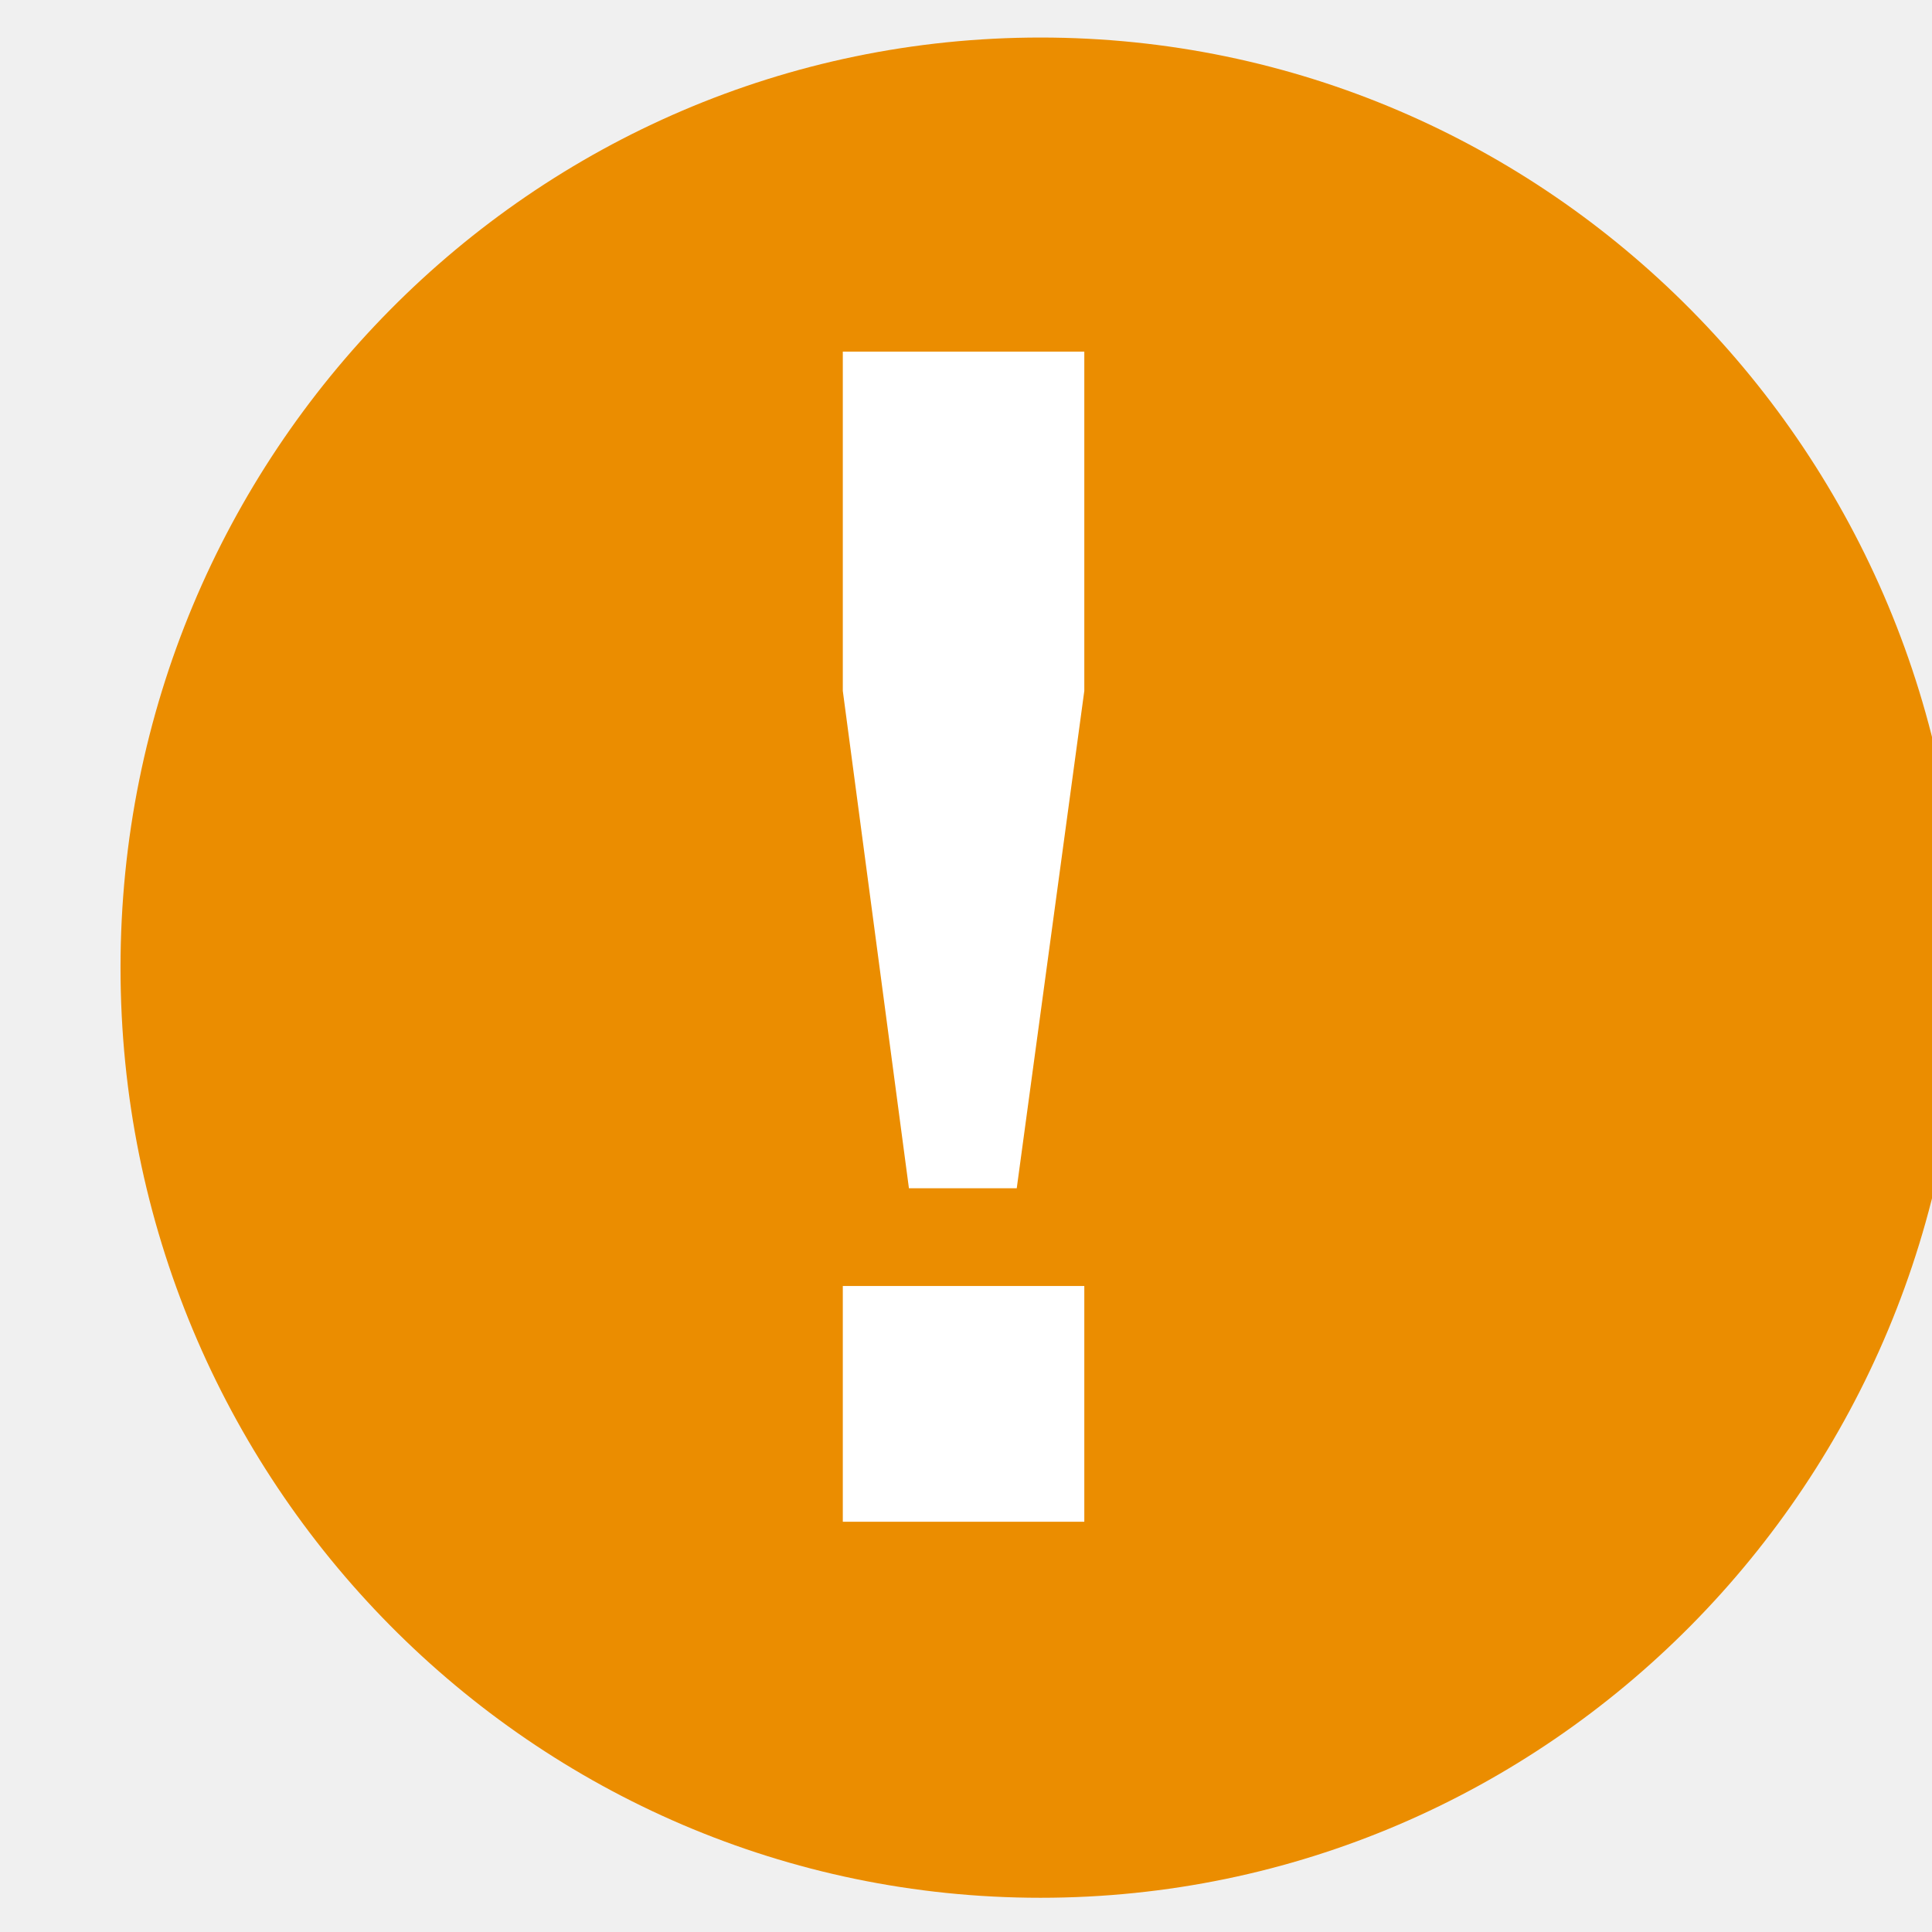
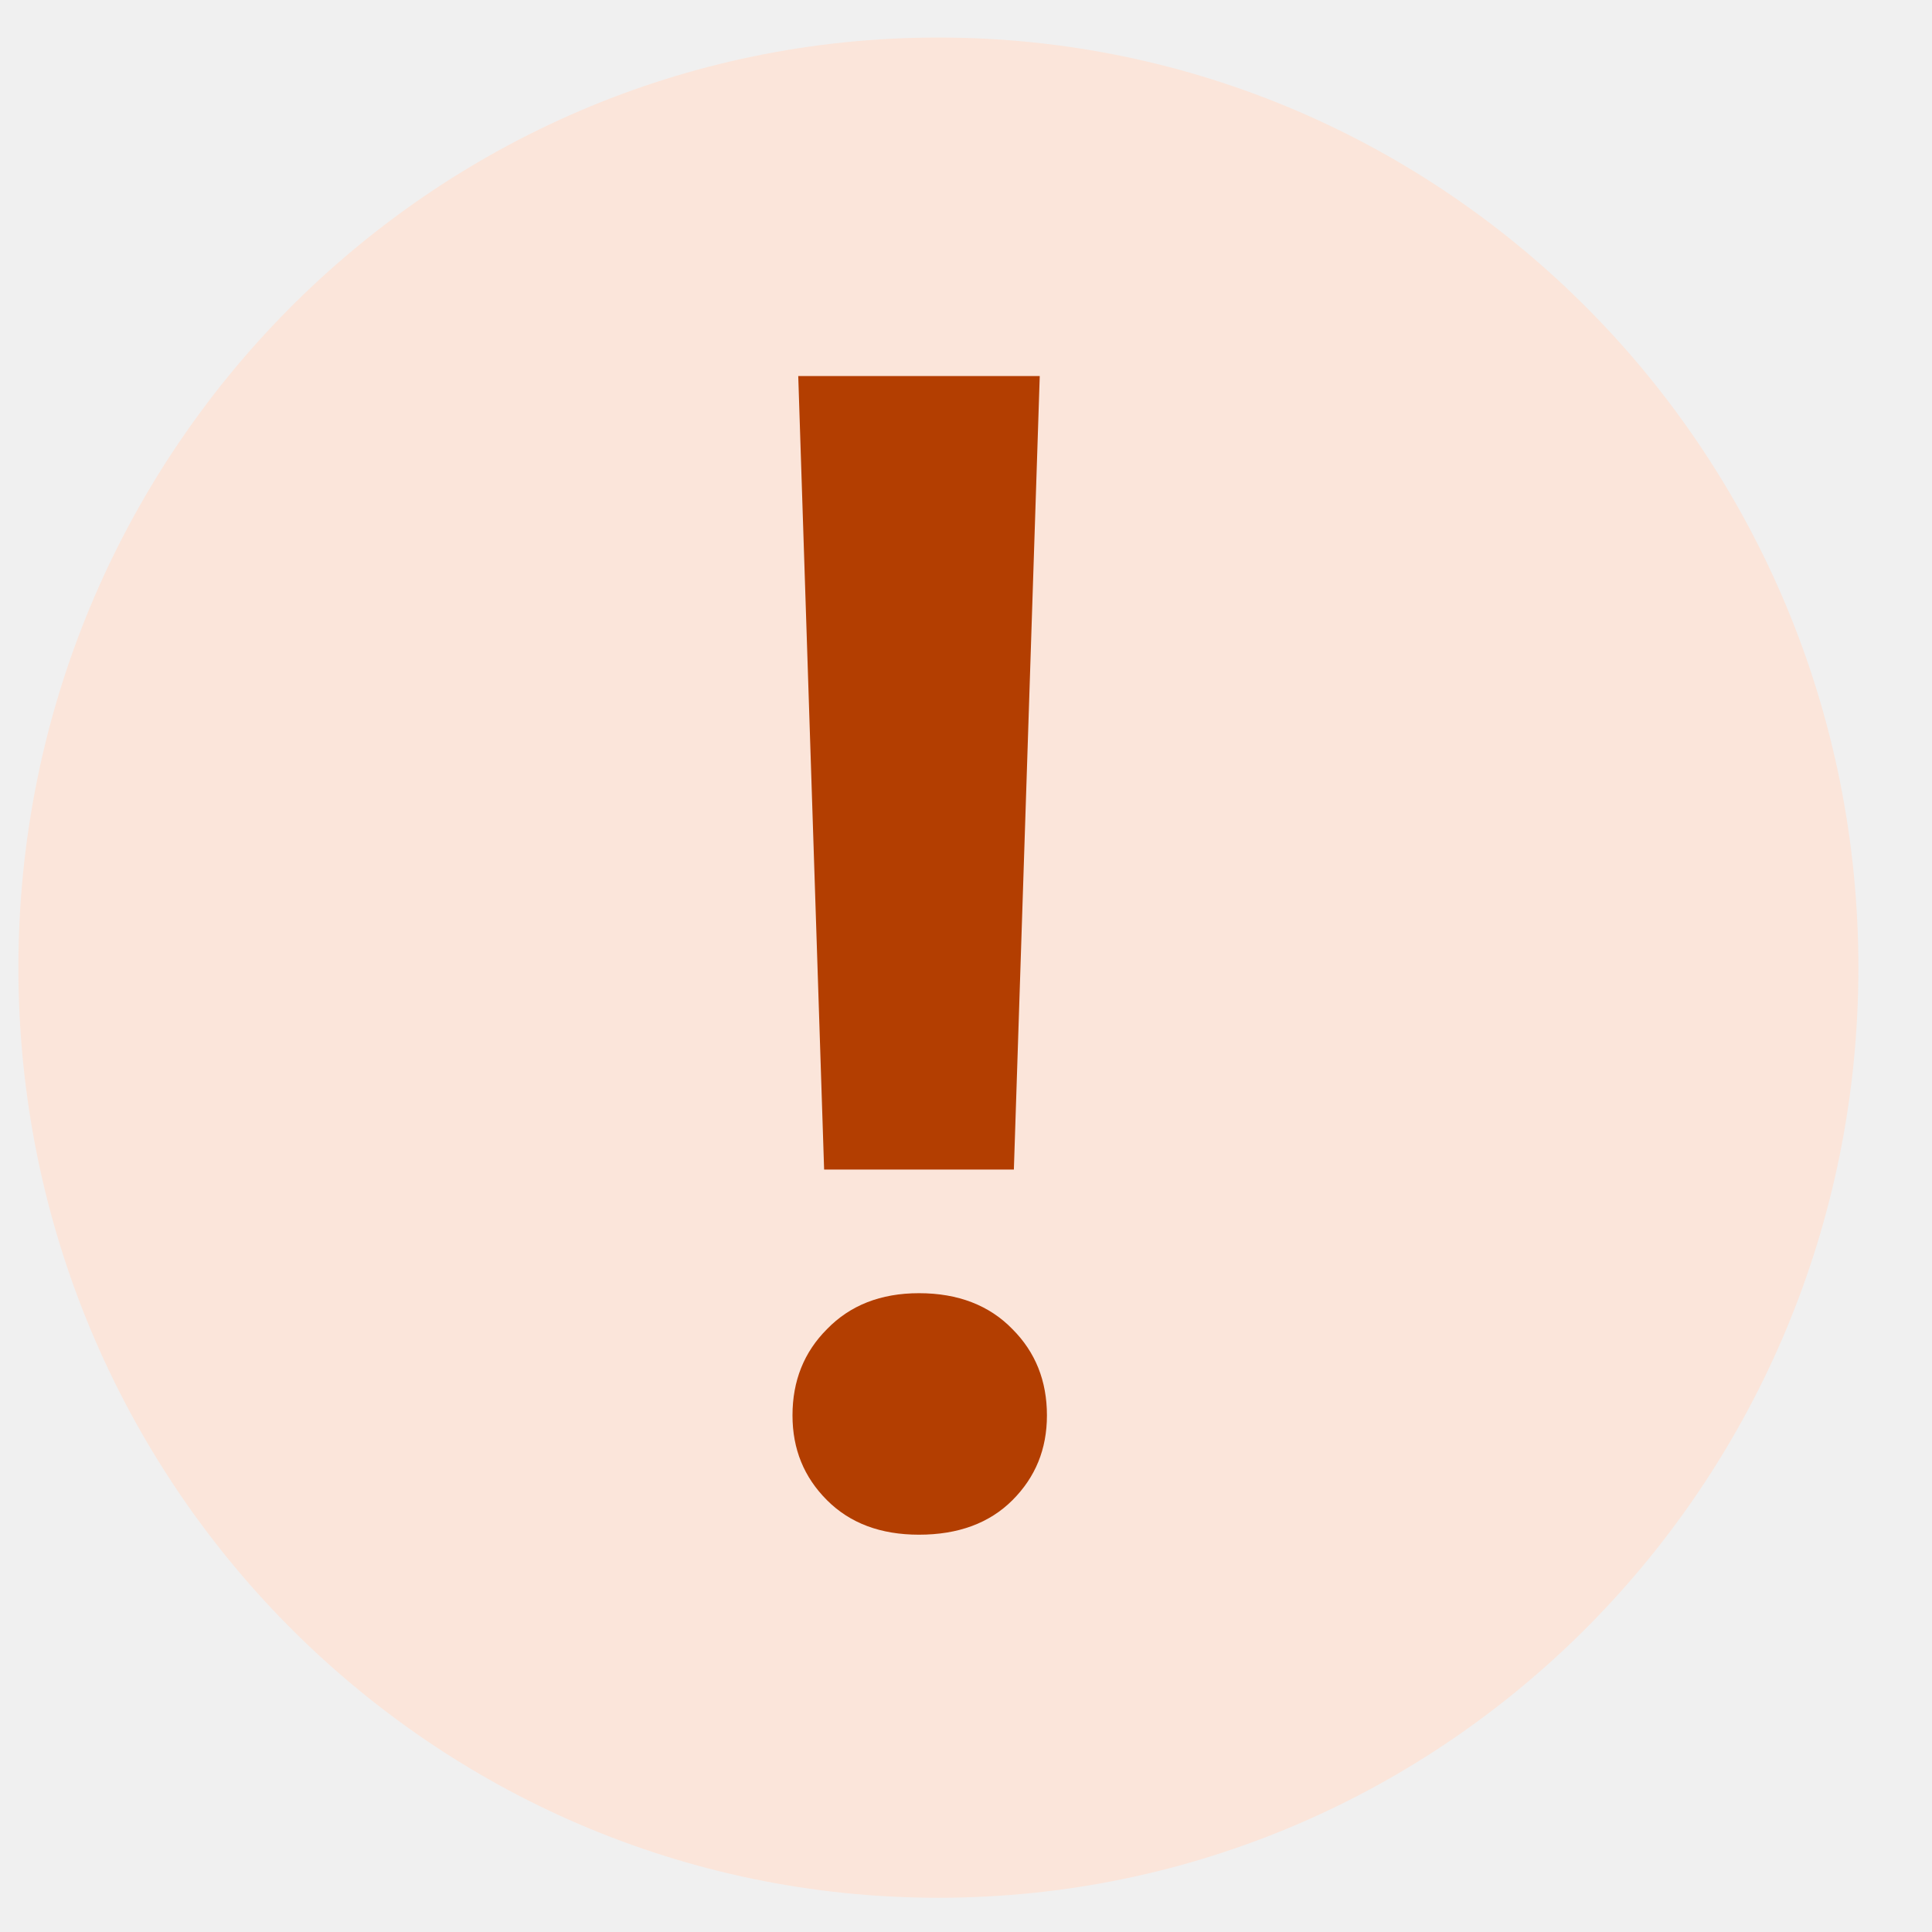
<svg xmlns="http://www.w3.org/2000/svg" viewBox="0 0 21 21">
  <g fill="none" fill-rule="evenodd" transform="translate(.2 -.592)">
-     <ellipse cx="11.11" cy="11.11" fill="#EB8D00" rx="10" ry="10.11" />
-     <text fill="#FFF" font-family="HelveticaNeue-Bold, Helvetica Neue" font-size="17.52" font-weight="bold">
+     <ellipse cx="10" cy="11.11" fill="#FBE5DA" rx="10" ry="10.11" />
+     <text fill="#B33E01" font-family="HelveticaNeue, Roboto, Arial, sans-serif" font-size="17.52" font-weight="bold">
      <tspan x="7.353" y="17.132">!</tspan>
    </text>
  </g>
</svg>
